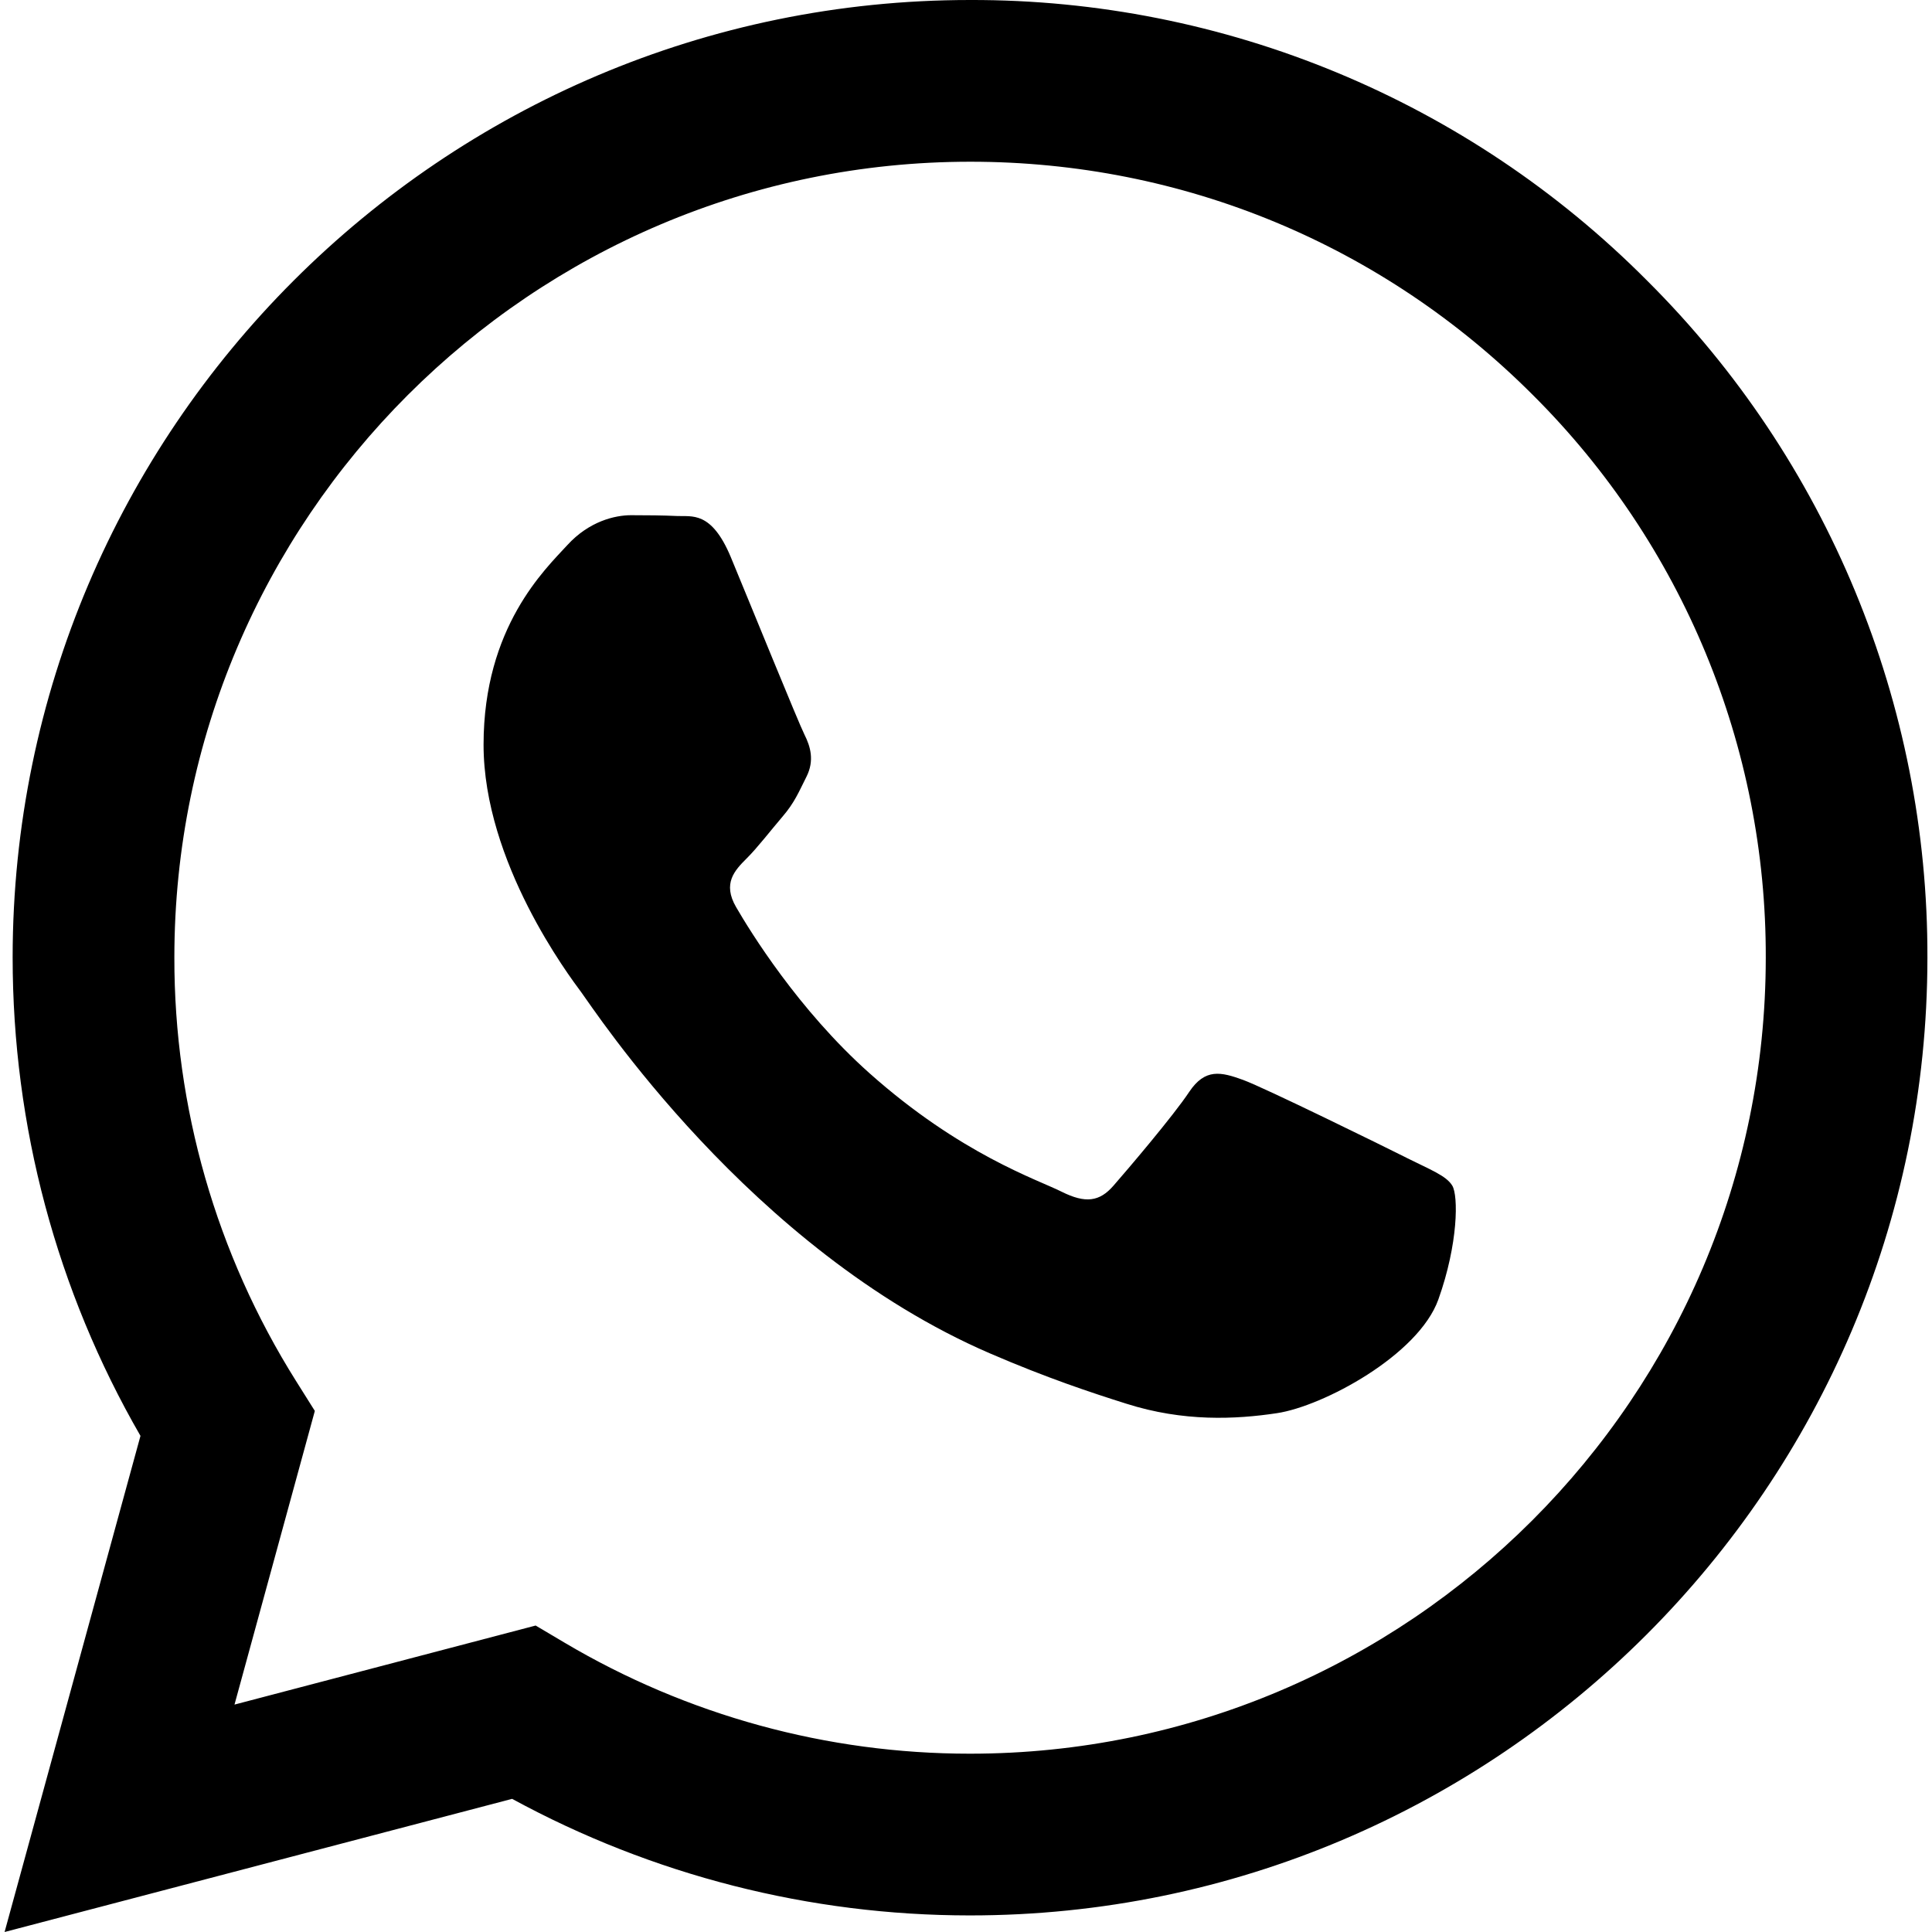
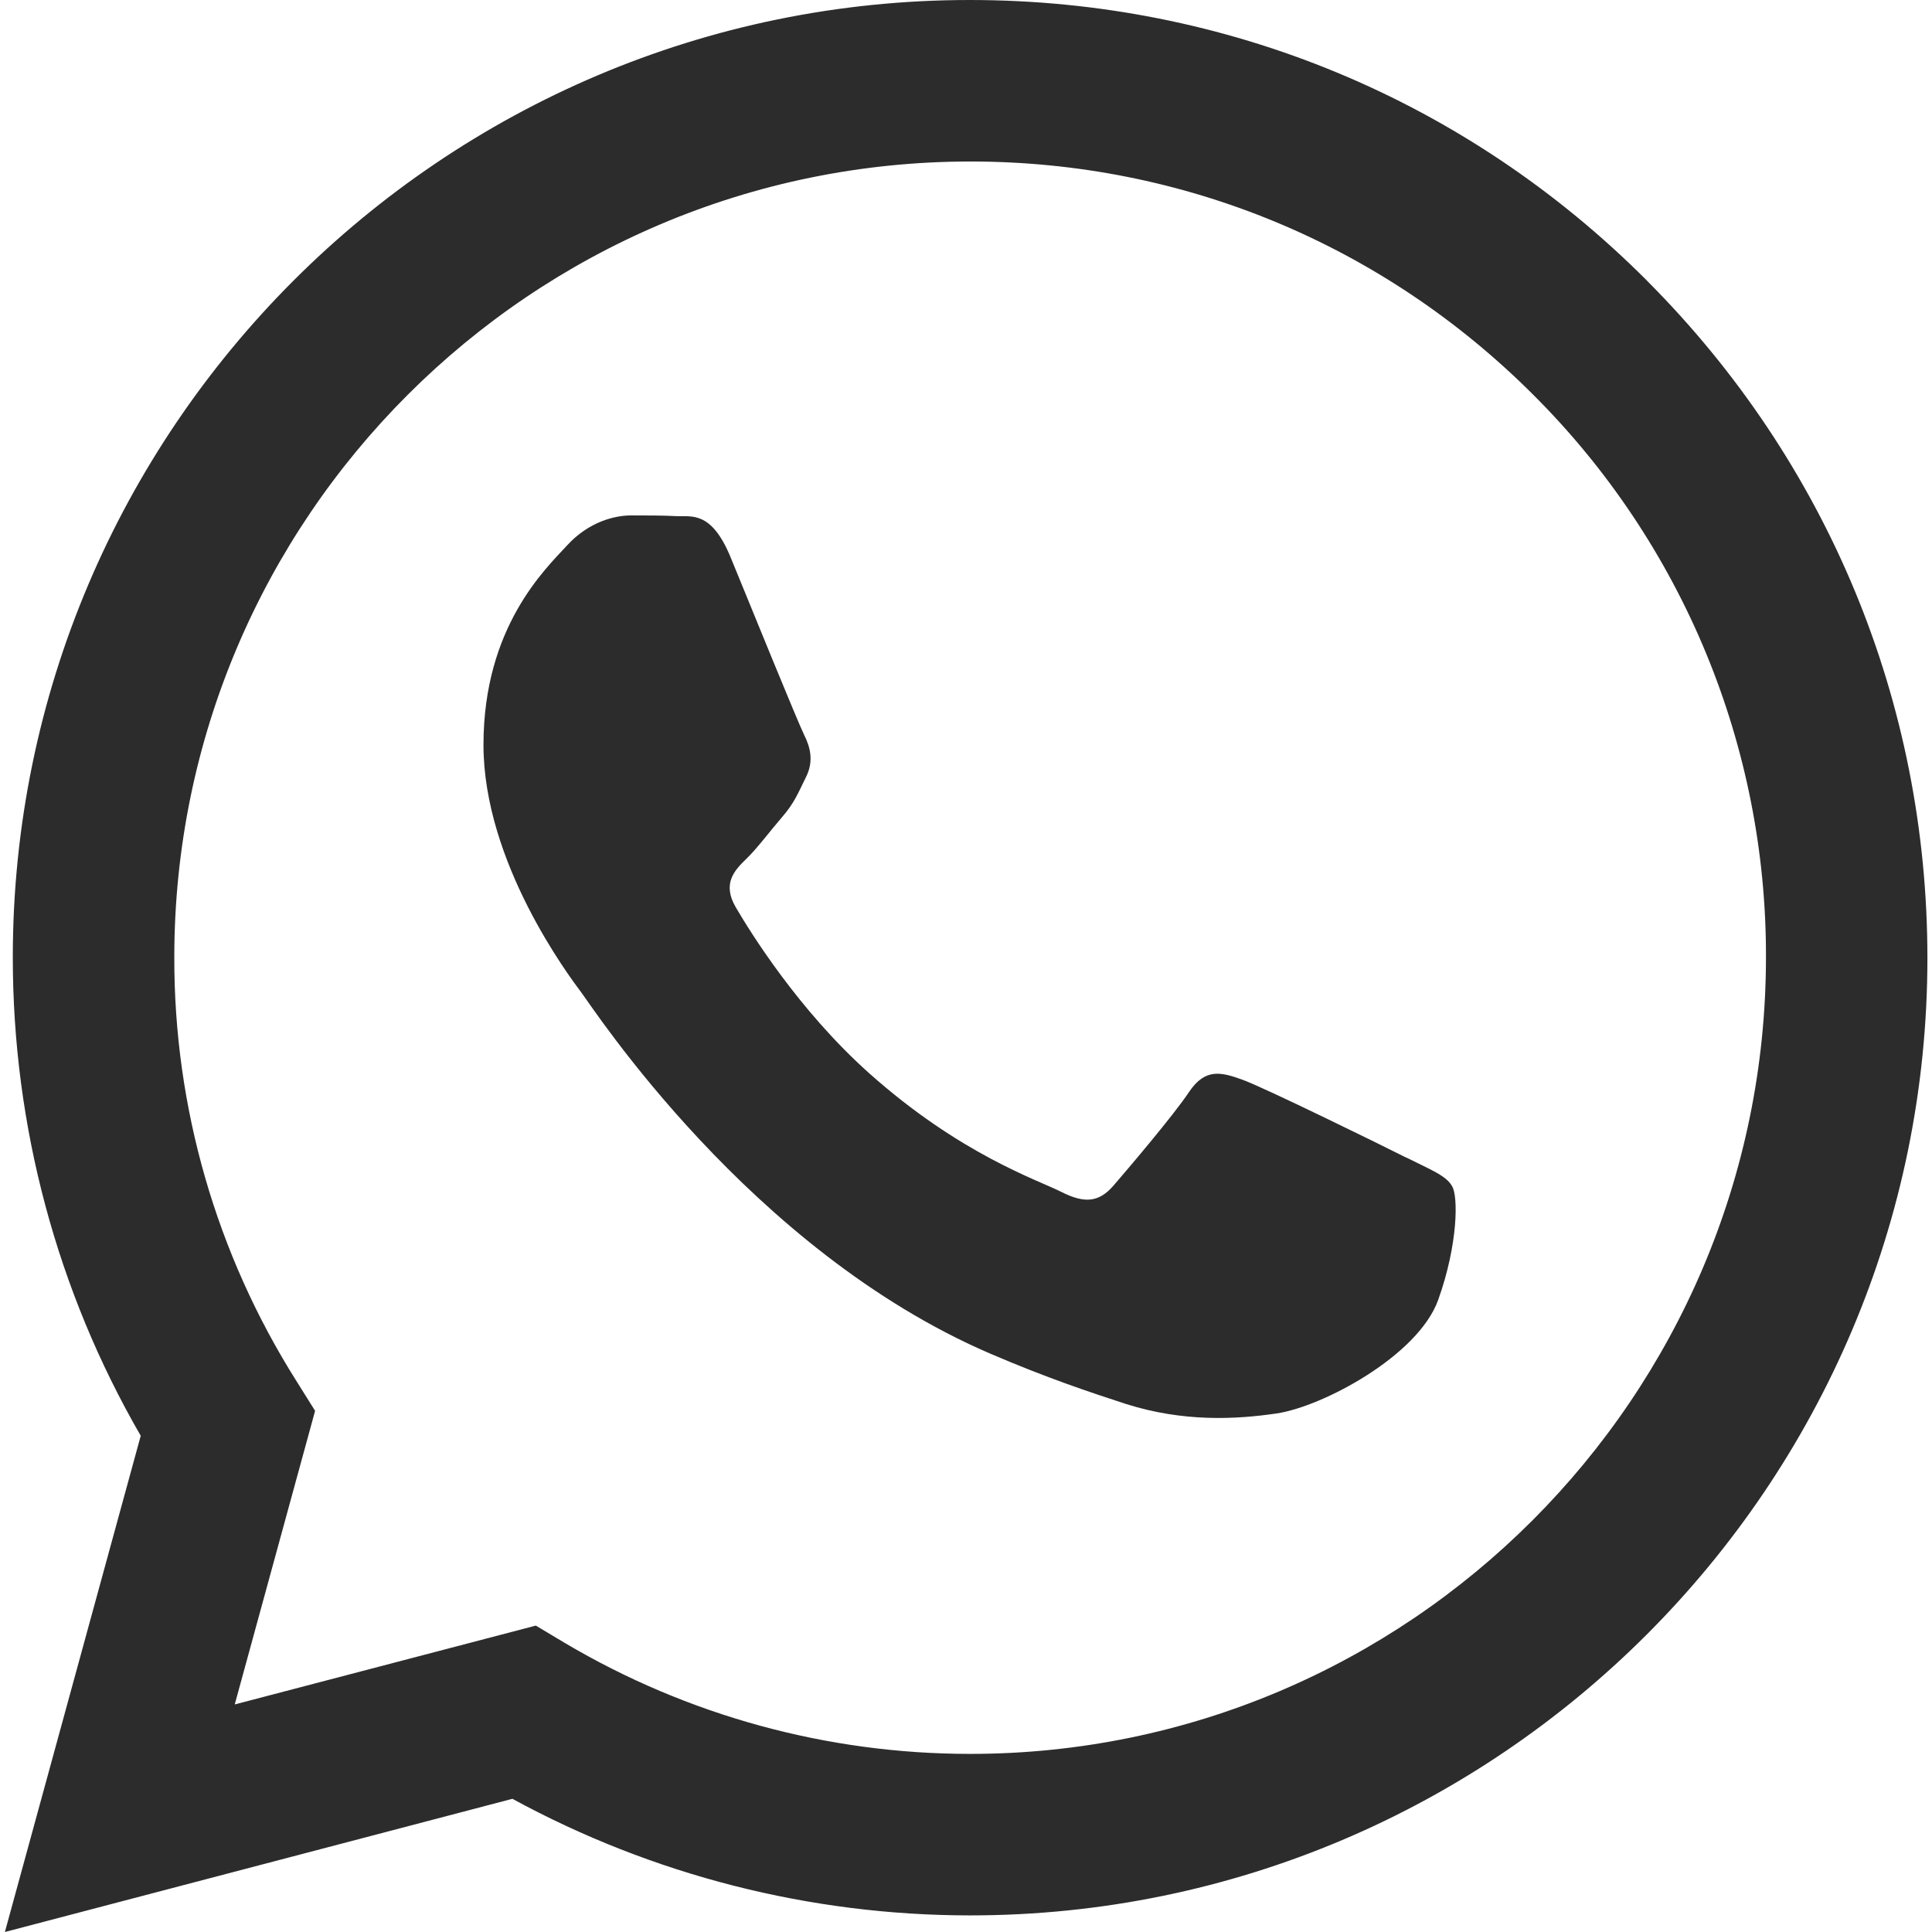
- <svg xmlns="http://www.w3.org/2000/svg" viewBox="0 0 24 24" fill="currentColor">
-   <path d="M17.472 14.382c-.297-.149-1.758-.867-2.03-.967-.273-.099-.471-.148-.67.15-.197.297-.767.966-.94 1.164-.173.199-.347.223-.644.075-.297-.15-1.255-.463-2.39-1.475-.883-.788-1.48-1.761-1.653-2.059-.173-.297-.018-.458.13-.606.134-.133.298-.347.446-.52.149-.174.198-.298.298-.497.099-.198.05-.371-.025-.52-.075-.149-.669-1.612-.916-2.207-.242-.579-.487-.5-.669-.51-.173-.008-.371-.01-.57-.01-.198 0-.52.074-.792.372-.272.297-1.04 1.016-1.04 2.479 0 1.462 1.065 2.875 1.213 3.074.149.198 2.096 3.2 5.077 4.487.709.306 1.262.489 1.694.625.712.227 1.36.195 1.871.118.571-.085 1.758-.719 2.006-1.413.248-.694.248-1.289.173-1.413-.074-.124-.272-.198-.57-.347m-5.421 7.403h-.004a9.87 9.87 0 01-5.031-1.378l-.361-.214-3.741.982.998-3.648-.235-.374a9.86 9.86 0 01-1.51-5.26c.001-5.45 4.436-9.884 9.888-9.884 2.64 0 5.122 1.03 6.988 2.898a9.825 9.825 0 012.893 6.994c-.003 5.45-4.437 9.884-9.885 9.884m8.413-18.297A11.815 11.815 0 0012.05 0C5.495 0 .16 5.335.157 11.892c0 2.096.547 4.142 1.588 5.945L.057 24l6.305-1.654a11.882 11.882 0 005.683 1.448h.005c6.554 0 11.89-5.335 11.893-11.893a11.821 11.821 0 00-3.48-8.413Z" />
+ <svg xmlns="http://www.w3.org/2000/svg" t="1773137626598" class="icon" viewBox="0 0 1024 1024" version="1.1" p-id="10958" width="200" height="200">
+   <path d="M872.992 148.8C777.184 52.8 649.792 0 513.984 0 234.368 0 6.784 227.584 6.784 507.392c0 89.408 23.392 176.8 67.808 253.6L2.592 1024l268.992-70.592a507.456 507.456 0 0 0 242.4 61.792h0.192c279.616 0 507.392-227.616 507.392-507.392 0-135.616-52.8-263.008-148.608-359.008z m-358.784 780.8a421.44 421.44 0 0 1-214.816-58.784l-15.392-9.216-159.584 41.792 42.592-155.616-10.016-16a418.752 418.752 0 0 1-64.608-224.384c0-232.608 189.184-421.792 422.016-421.792 112.608 0 218.592 44 298.208 123.584a419.456 419.456 0 0 1 123.392 298.4c-0.192 232.8-189.408 422.016-421.792 422.016z m231.2-316c-12.608-6.4-75.008-36.992-86.592-41.216s-20-6.4-28.608 6.4c-8.384 12.608-32.8 41.216-40.192 49.792-7.392 8.384-14.784 9.6-27.392 3.2s-53.6-19.808-102.016-63.008c-37.6-33.6-63.2-75.2-70.592-87.808s-0.8-19.616 5.6-25.792c5.792-5.6 12.608-14.816 19.008-22.208s8.384-12.608 12.608-21.184c4.192-8.384 2.208-15.808-0.992-22.208s-28.608-68.8-39.008-94.208c-10.208-24.8-20.8-21.408-28.608-21.792-7.392-0.384-15.808-0.384-24.192-0.384s-22.208 3.2-33.792 15.808c-11.616 12.608-44.384 43.392-44.384 105.792s45.408 122.592 51.808 131.2c6.4 8.384 89.408 136.608 216.608 191.392 30.208 12.992 53.792 20.8 72.192 26.784 30.4 9.6 58.016 8.192 79.808 4.992 24.384-3.616 75.008-30.592 85.6-60.192s10.592-55.008 7.392-60.192c-3.008-5.6-11.392-8.8-24.192-15.2z" p-id="10959" fill="#2c2c2c" />
</svg>
